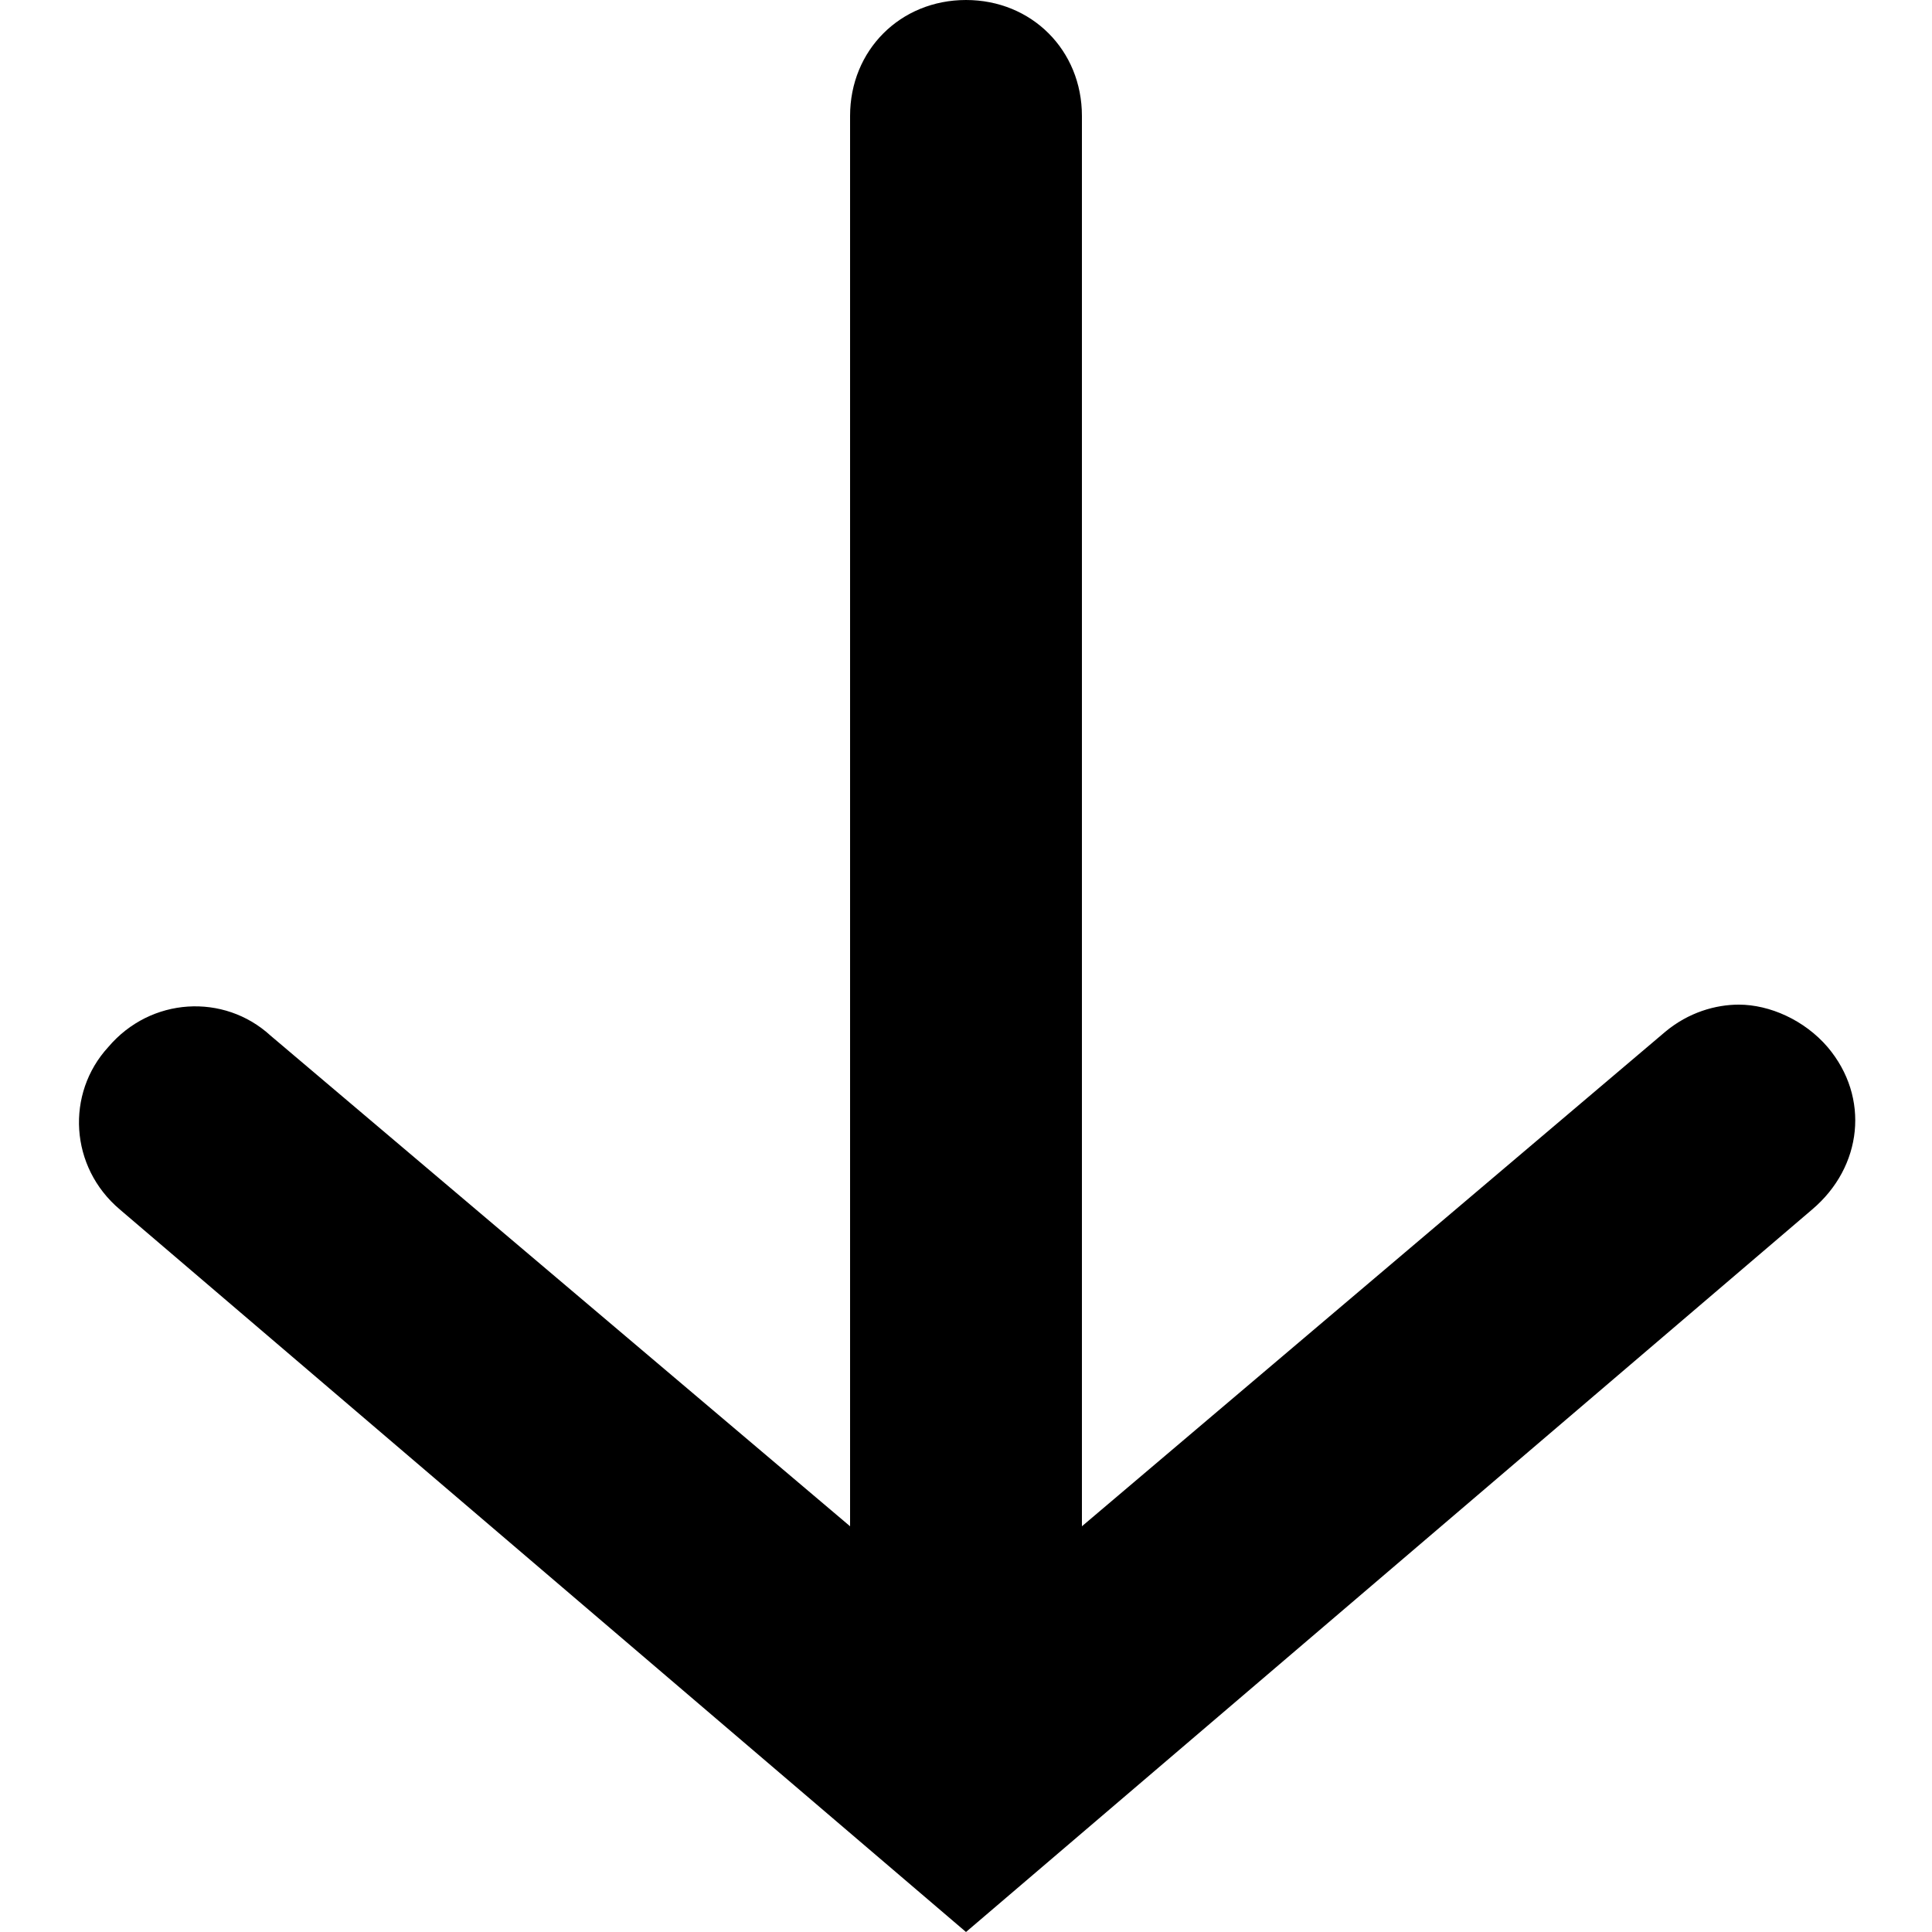
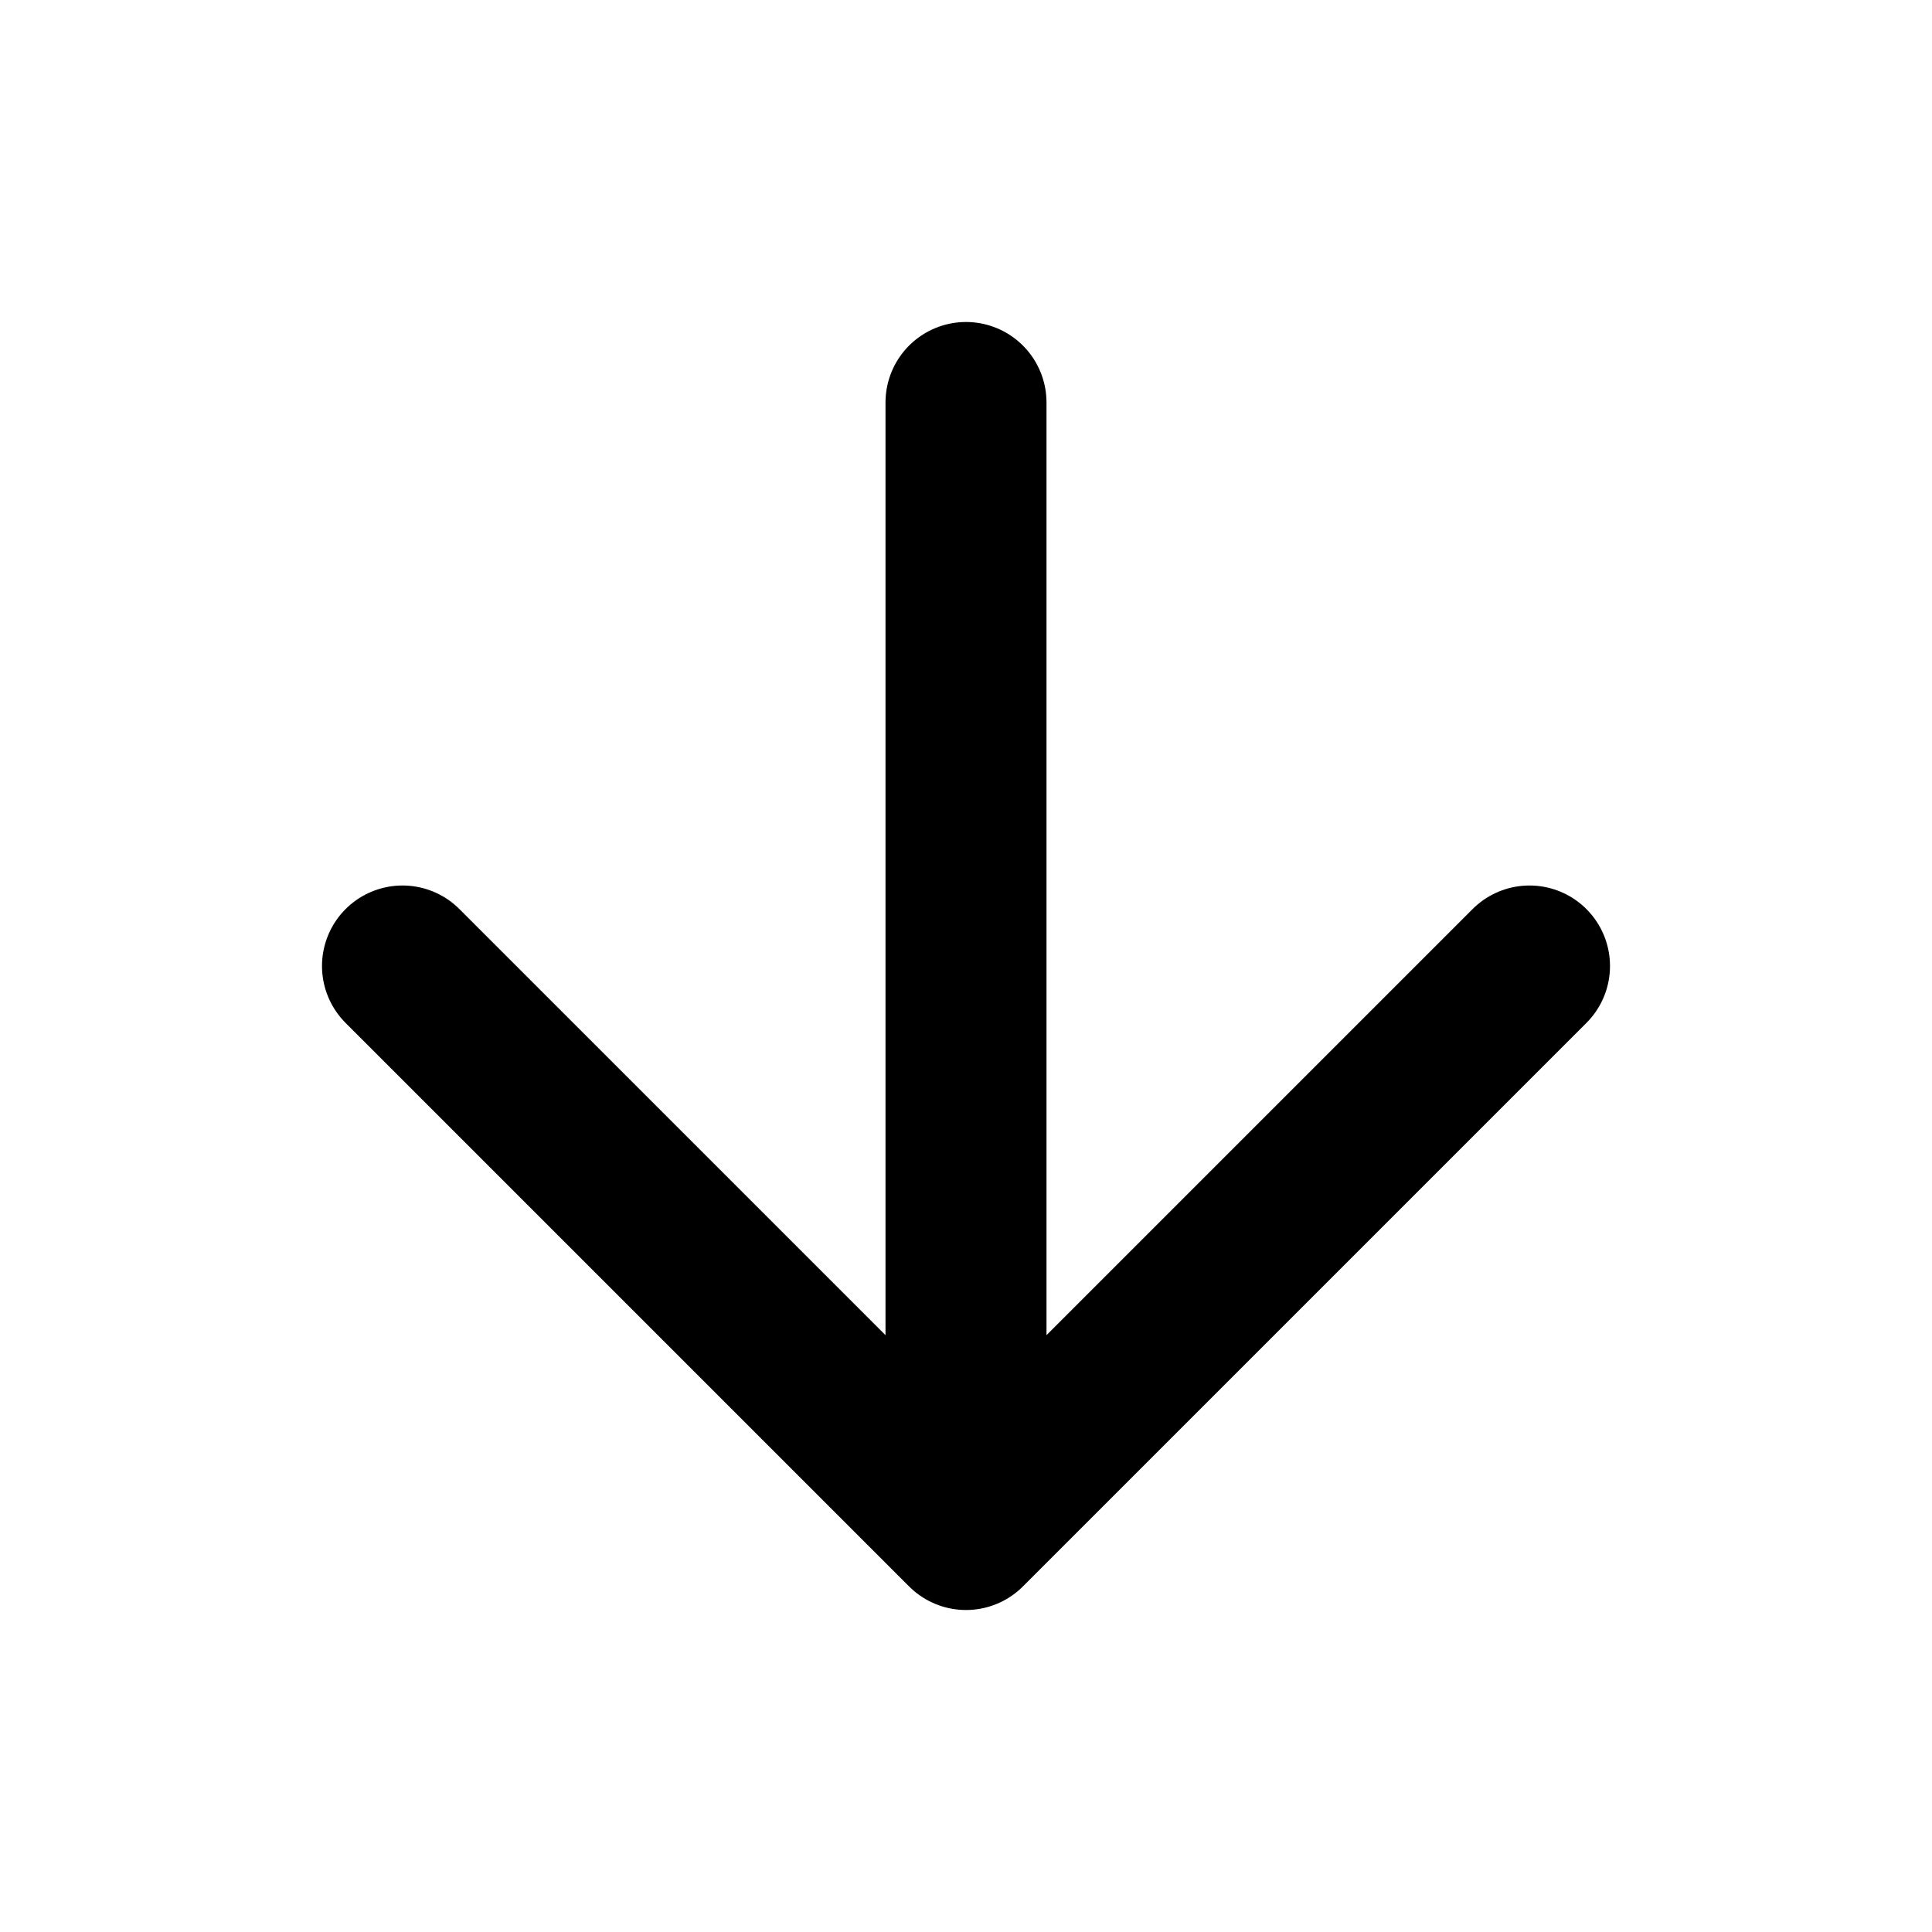
- <svg xmlns="http://www.w3.org/2000/svg" width="560" height="560" viewBox="0 0 560 560">
-   <path d="M525.28 350.56L280 560 34.72 350.56c-14.56-12.322-15.68-33.6-3.36-47.04 12.32-14.56 33.6-15.68 47.038-3.36l168 142.238V33.602C246.398 14.56 260.96 0 280 0c19.04 0 33.6 14.56 33.6 33.602v408.796l169.117-143.36c6.72-5.597 14.56-7.84 21.28-7.84 8.96 0 19.04 4.48 25.76 12.32 12.32 14.56 10.08 34.718-4.48 47.04z" />
+ <svg xmlns="http://www.w3.org/2000/svg" width="24px" height="24px" viewBox="0 0 24 24" version="1.1">
+   <g id="arrowDown" stroke="none" stroke-width="1" fill="none" fill-rule="evenodd" stroke-linecap="round" stroke-linejoin="round">
+     <path d="M12,19 L12,5 M19,12 L12,19 L5,12" id="Shape" stroke="#000000" stroke-width="2" />
+   </g>
</svg>
